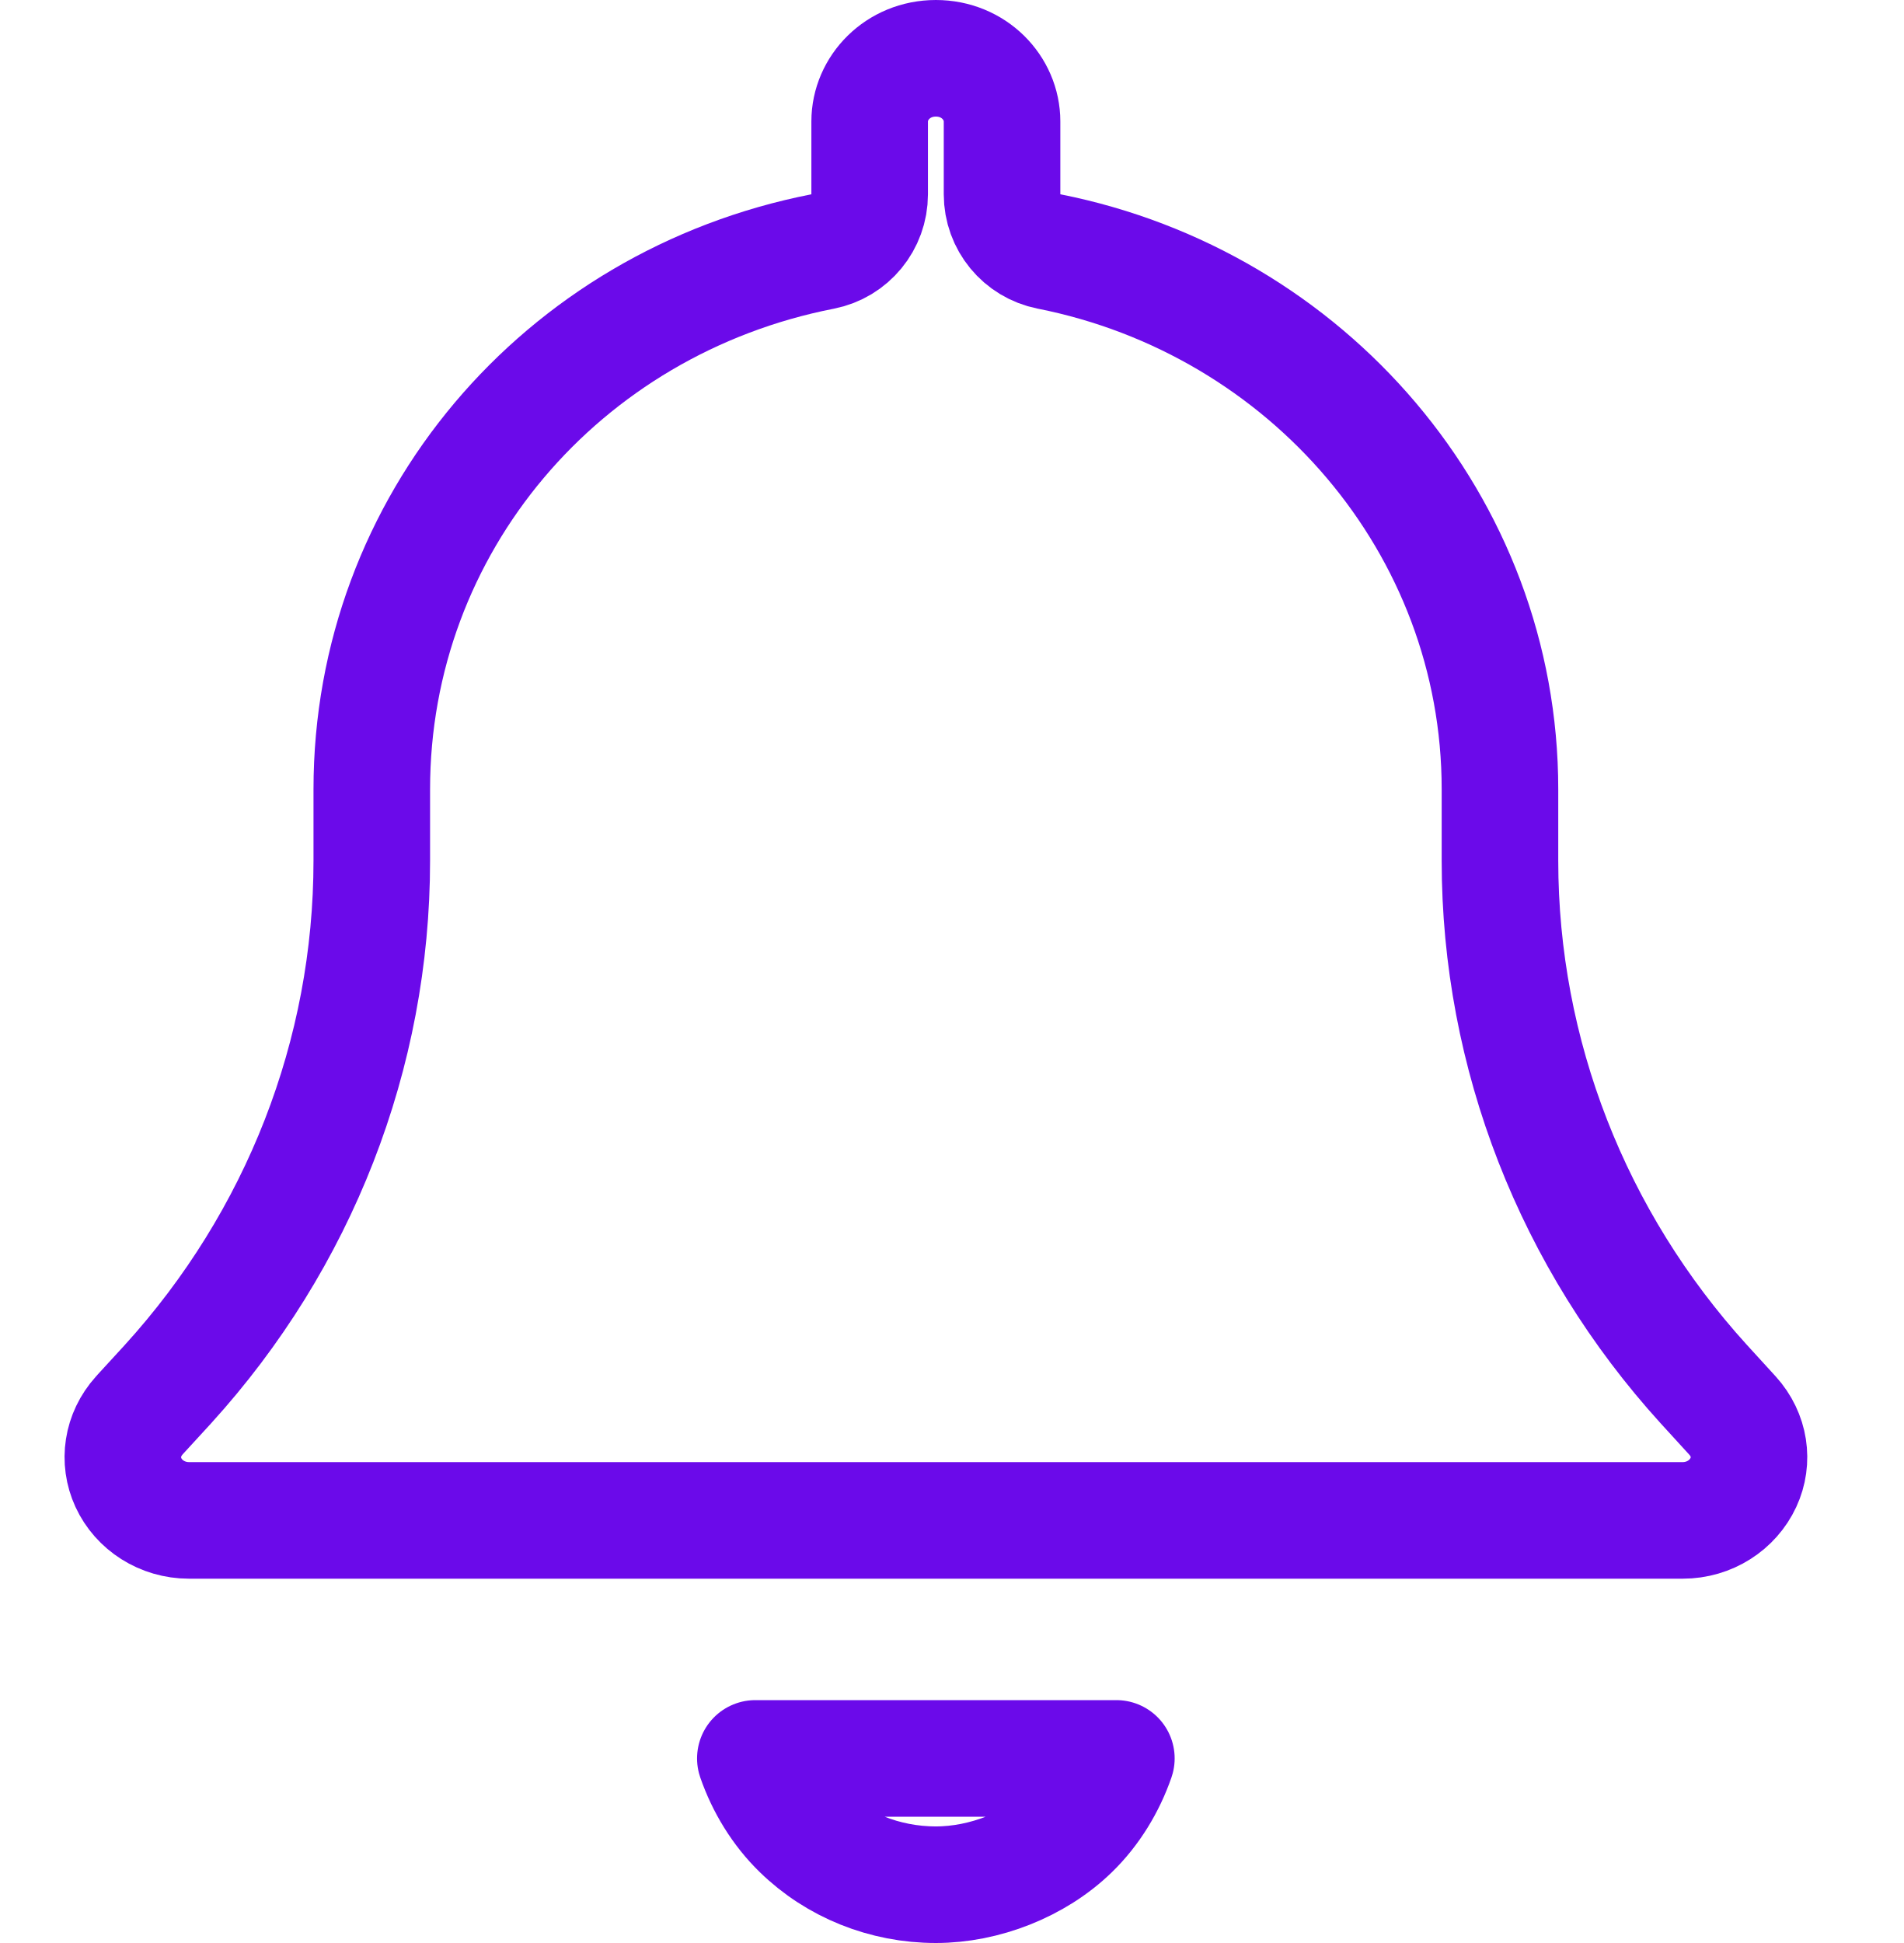
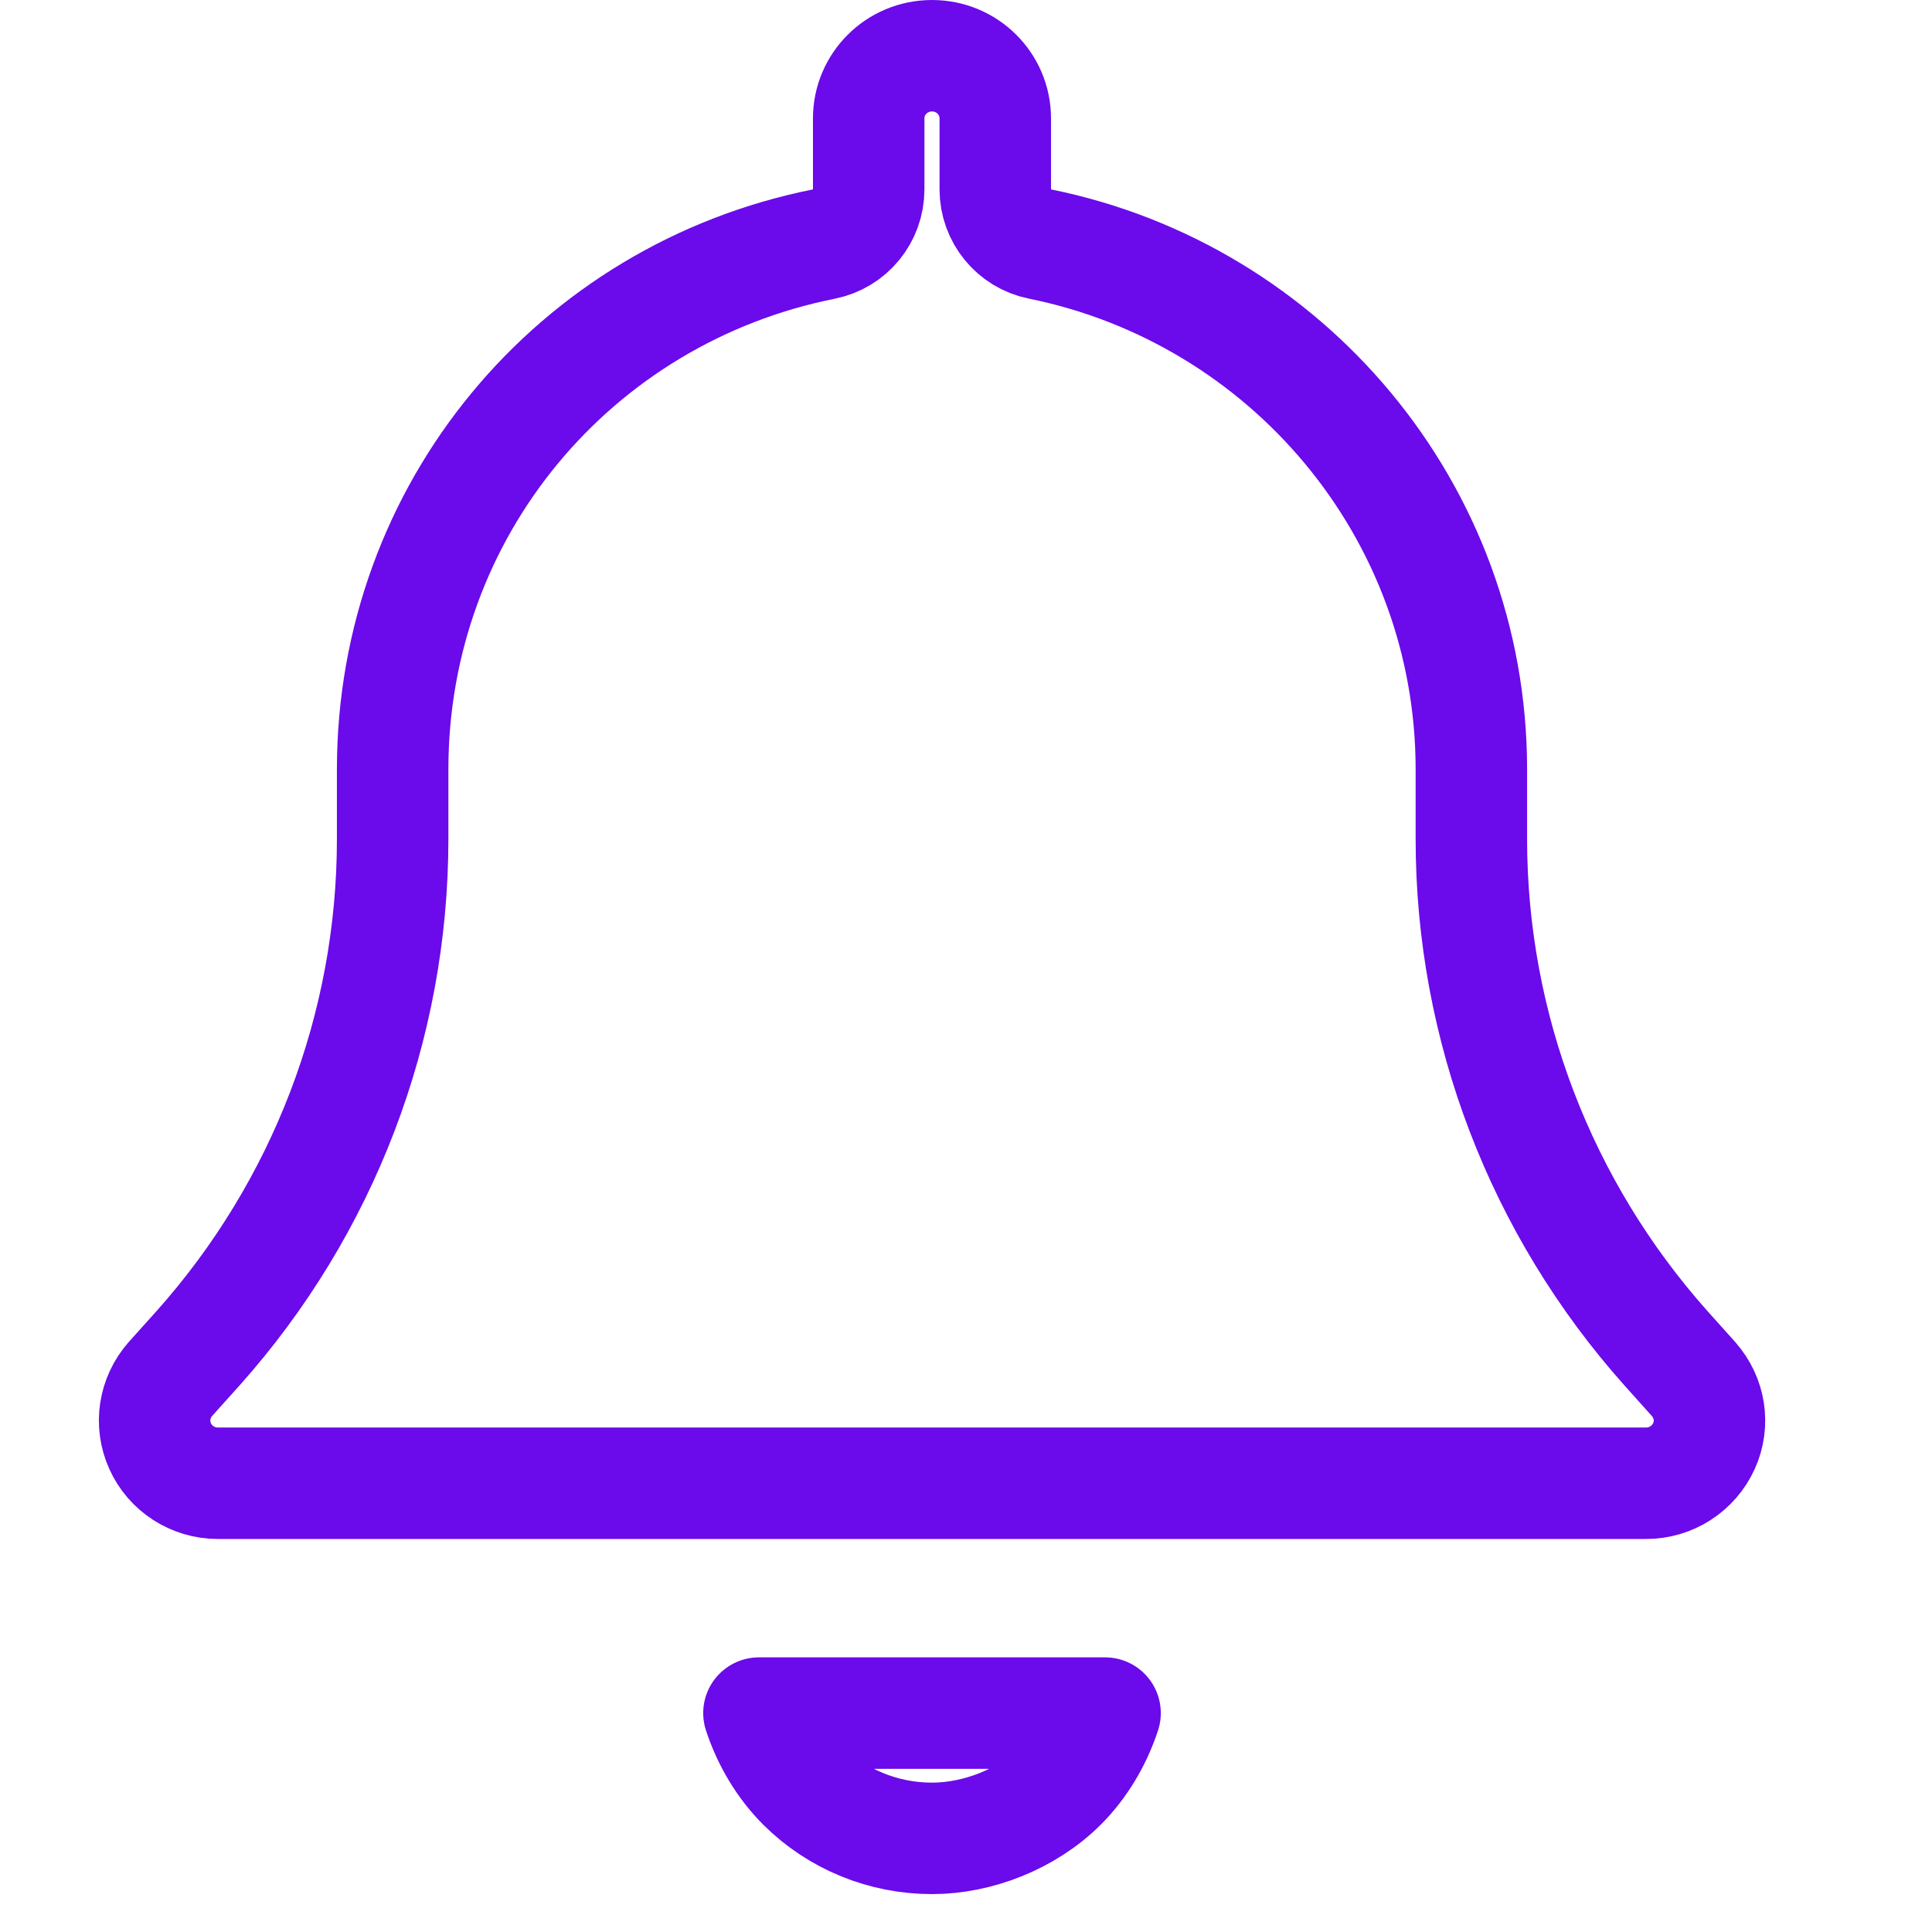
- <svg xmlns="http://www.w3.org/2000/svg" width="49" height="50" viewBox="0 0 49 50" fill="none">
-   <path d="M25.788 5C25.788 5.716 26.294 6.332 26.997 6.471C33.642 7.788 38.602 13.509 38.602 20.312V22.148C38.602 27.128 40.477 31.91 43.847 35.618L43.85 35.621L44.586 36.427C44.587 36.428 44.587 36.428 44.588 36.429C45.033 36.921 45.128 37.586 44.867 38.148C44.597 38.731 43.994 39.125 43.305 39.125H4.864C4.174 39.125 3.571 38.73 3.305 38.152C3.044 37.585 3.14 36.919 3.581 36.429C3.582 36.428 3.582 36.426 3.583 36.425L4.319 35.623L4.322 35.619C7.697 31.909 9.568 27.127 9.568 22.148V20.312C9.568 13.502 14.445 7.788 21.17 6.472C21.874 6.334 22.381 5.717 22.381 5V3.125C22.381 2.262 23.107 1.5 24.085 1.5C25.063 1.5 25.788 2.262 25.788 3.125V5ZM24.085 48.5C22.766 48.5 21.512 47.993 20.598 47.1C20.071 46.587 19.677 45.936 19.439 45.25H28.73C28.492 45.936 28.099 46.587 27.572 47.1C26.665 47.985 25.325 48.5 24.085 48.5Z" stroke="#6B0AEA" stroke-width="3" stroke-linejoin="round" />
+ <svg xmlns="http://www.w3.org/2000/svg" width="52" height="52" viewBox="0 0 52 52" fill="none">
+   <path d="M26.788 5.098C26.788 5.812 27.291 6.427 27.991 6.568C34.619 7.908 39.602 13.738 39.602 20.711V22.583C39.602 27.644 41.471 32.509 44.837 36.286L44.84 36.289L45.577 37.111C45.577 37.112 45.578 37.112 45.578 37.113C46.031 37.623 46.133 38.324 45.863 38.919C45.585 39.529 44.978 39.922 44.305 39.922H5.864C5.19 39.922 4.582 39.528 4.31 38.923C4.039 38.323 4.142 37.621 4.59 37.112C4.591 37.111 4.592 37.11 4.593 37.109L5.329 36.29L5.332 36.287C8.703 32.508 10.568 27.643 10.568 22.583V20.711C10.568 13.73 15.468 7.908 22.175 6.569C22.877 6.429 23.381 5.813 23.381 5.098V3.186C23.381 2.262 24.135 1.5 25.085 1.5C26.035 1.5 26.788 2.262 26.788 3.186V5.098ZM25.085 49.48C23.775 49.48 22.525 48.967 21.608 48.055C21.068 47.518 20.665 46.832 20.427 46.108H29.743C29.505 46.832 29.102 47.518 28.562 48.055C27.653 48.959 26.316 49.48 25.085 49.48Z" stroke="#6B0AEA" stroke-width="3" stroke-linejoin="round" />
</svg>
